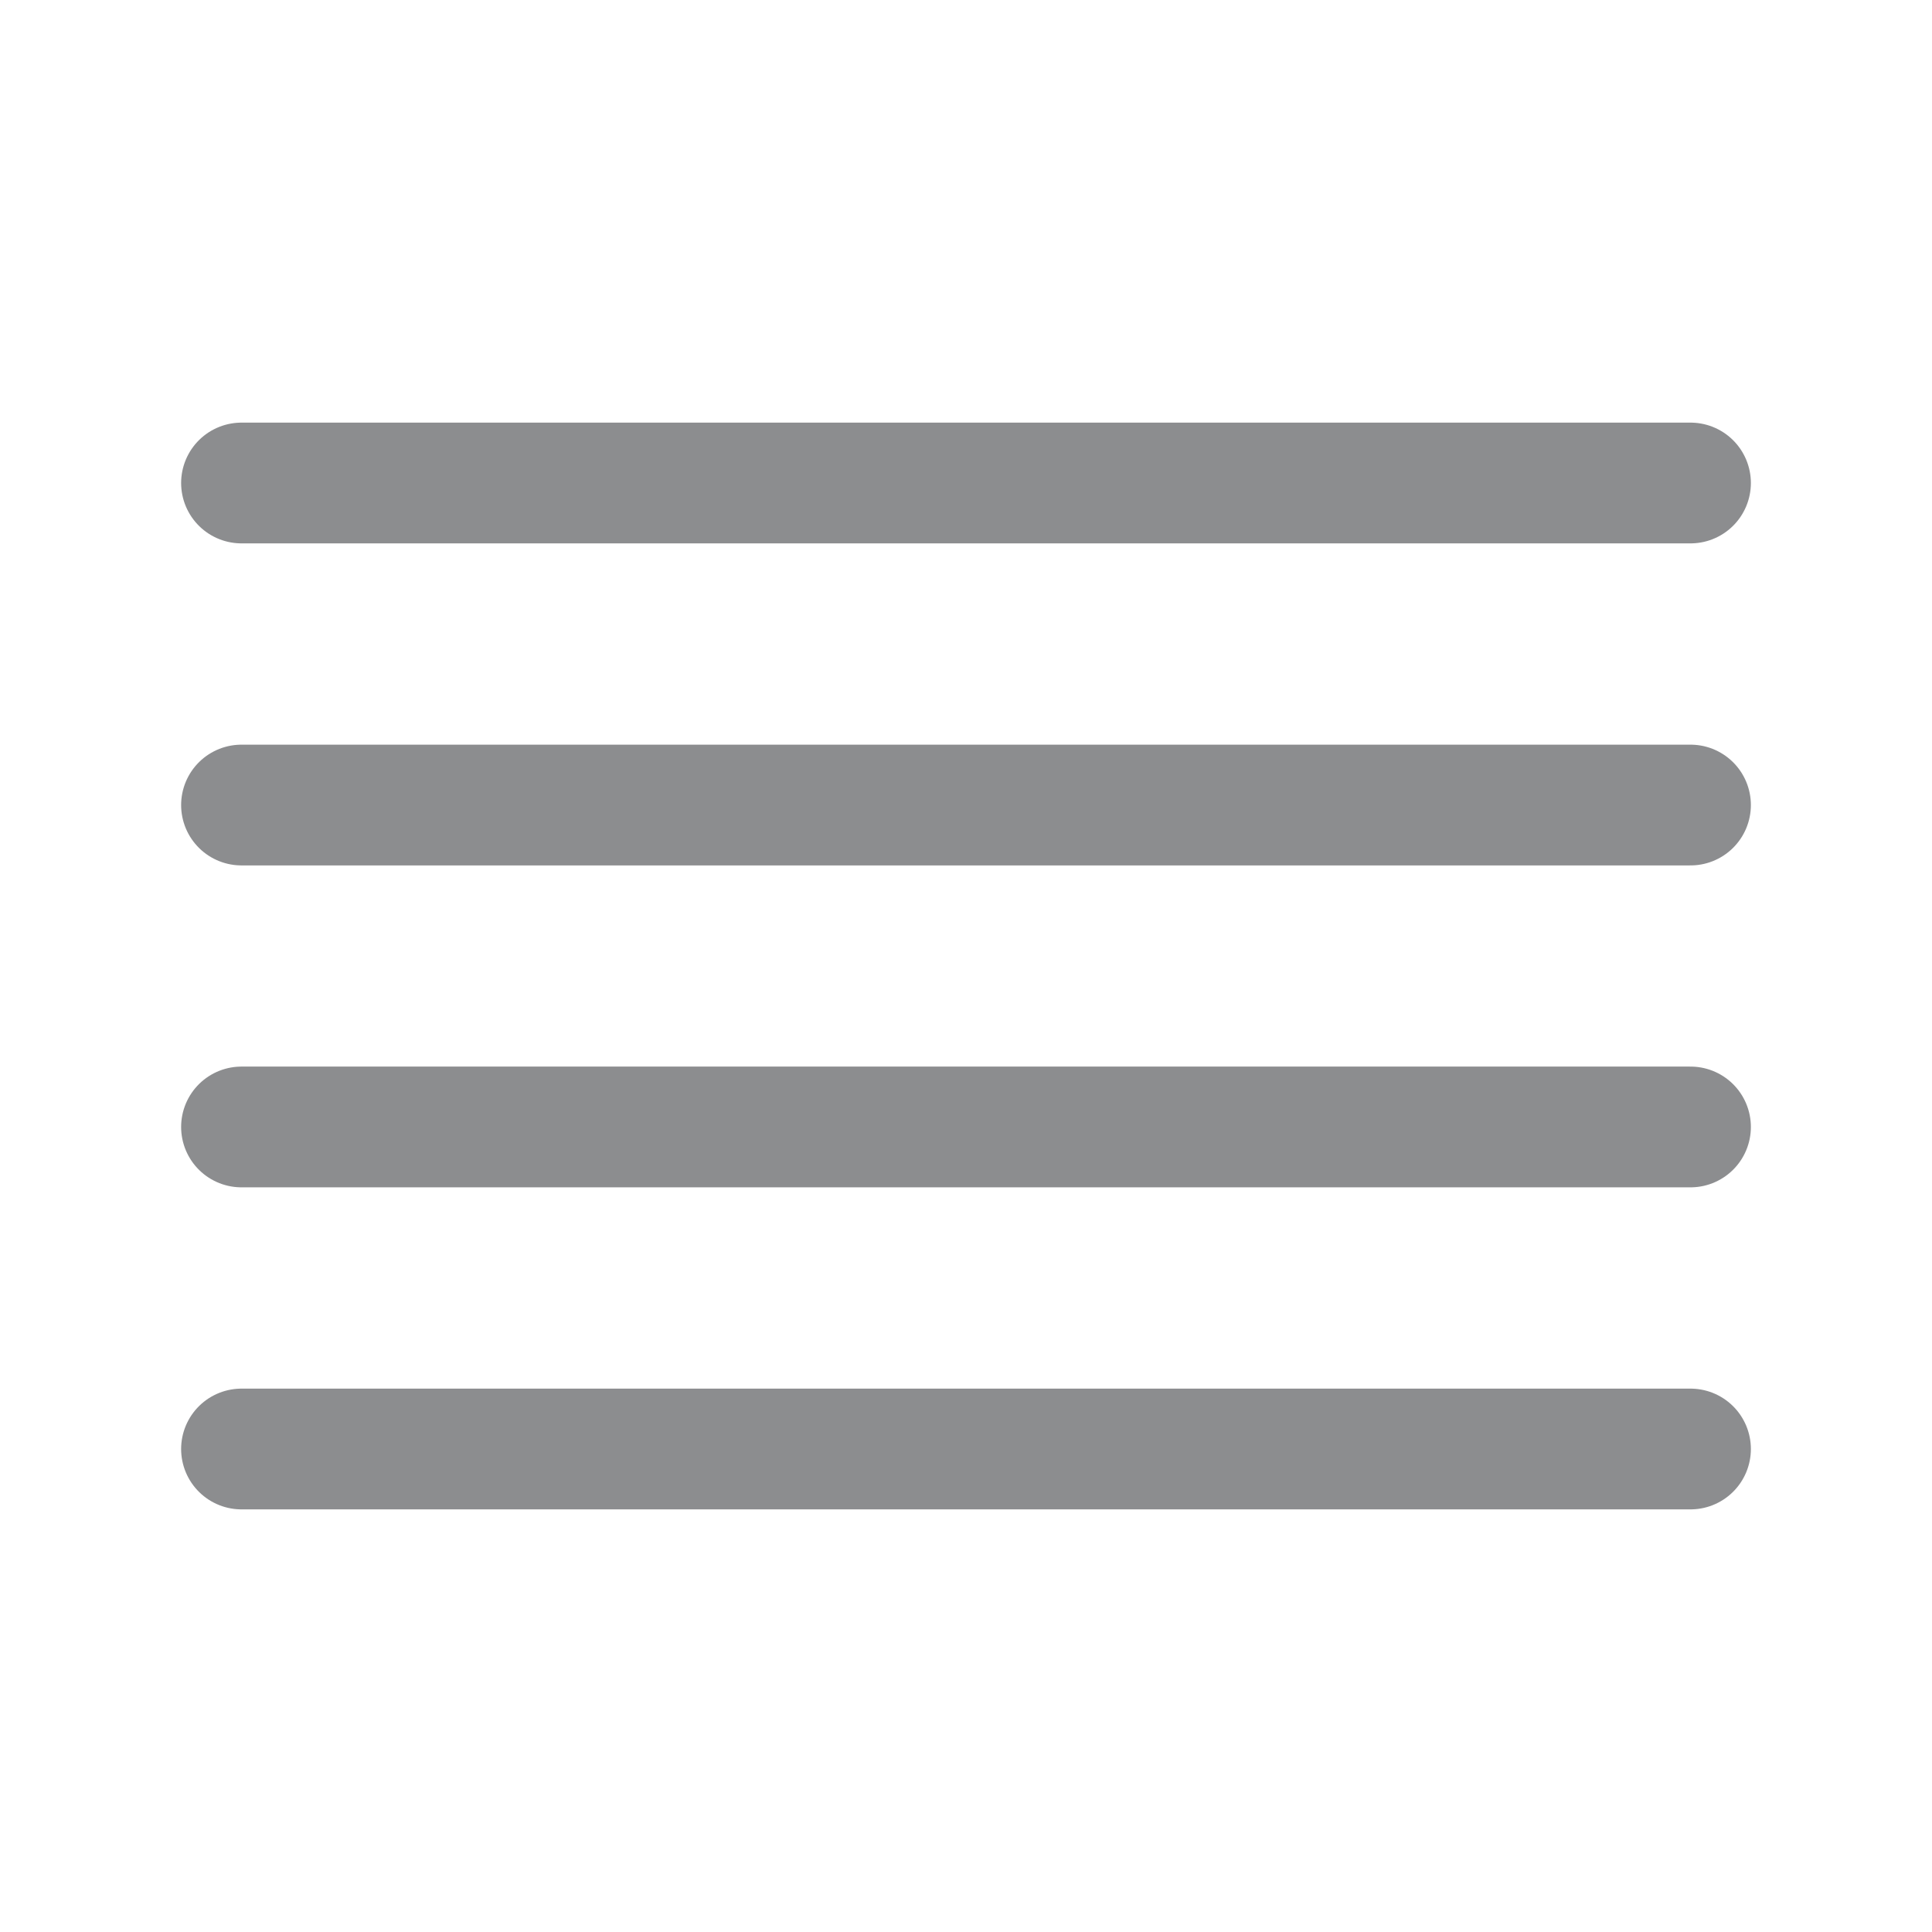
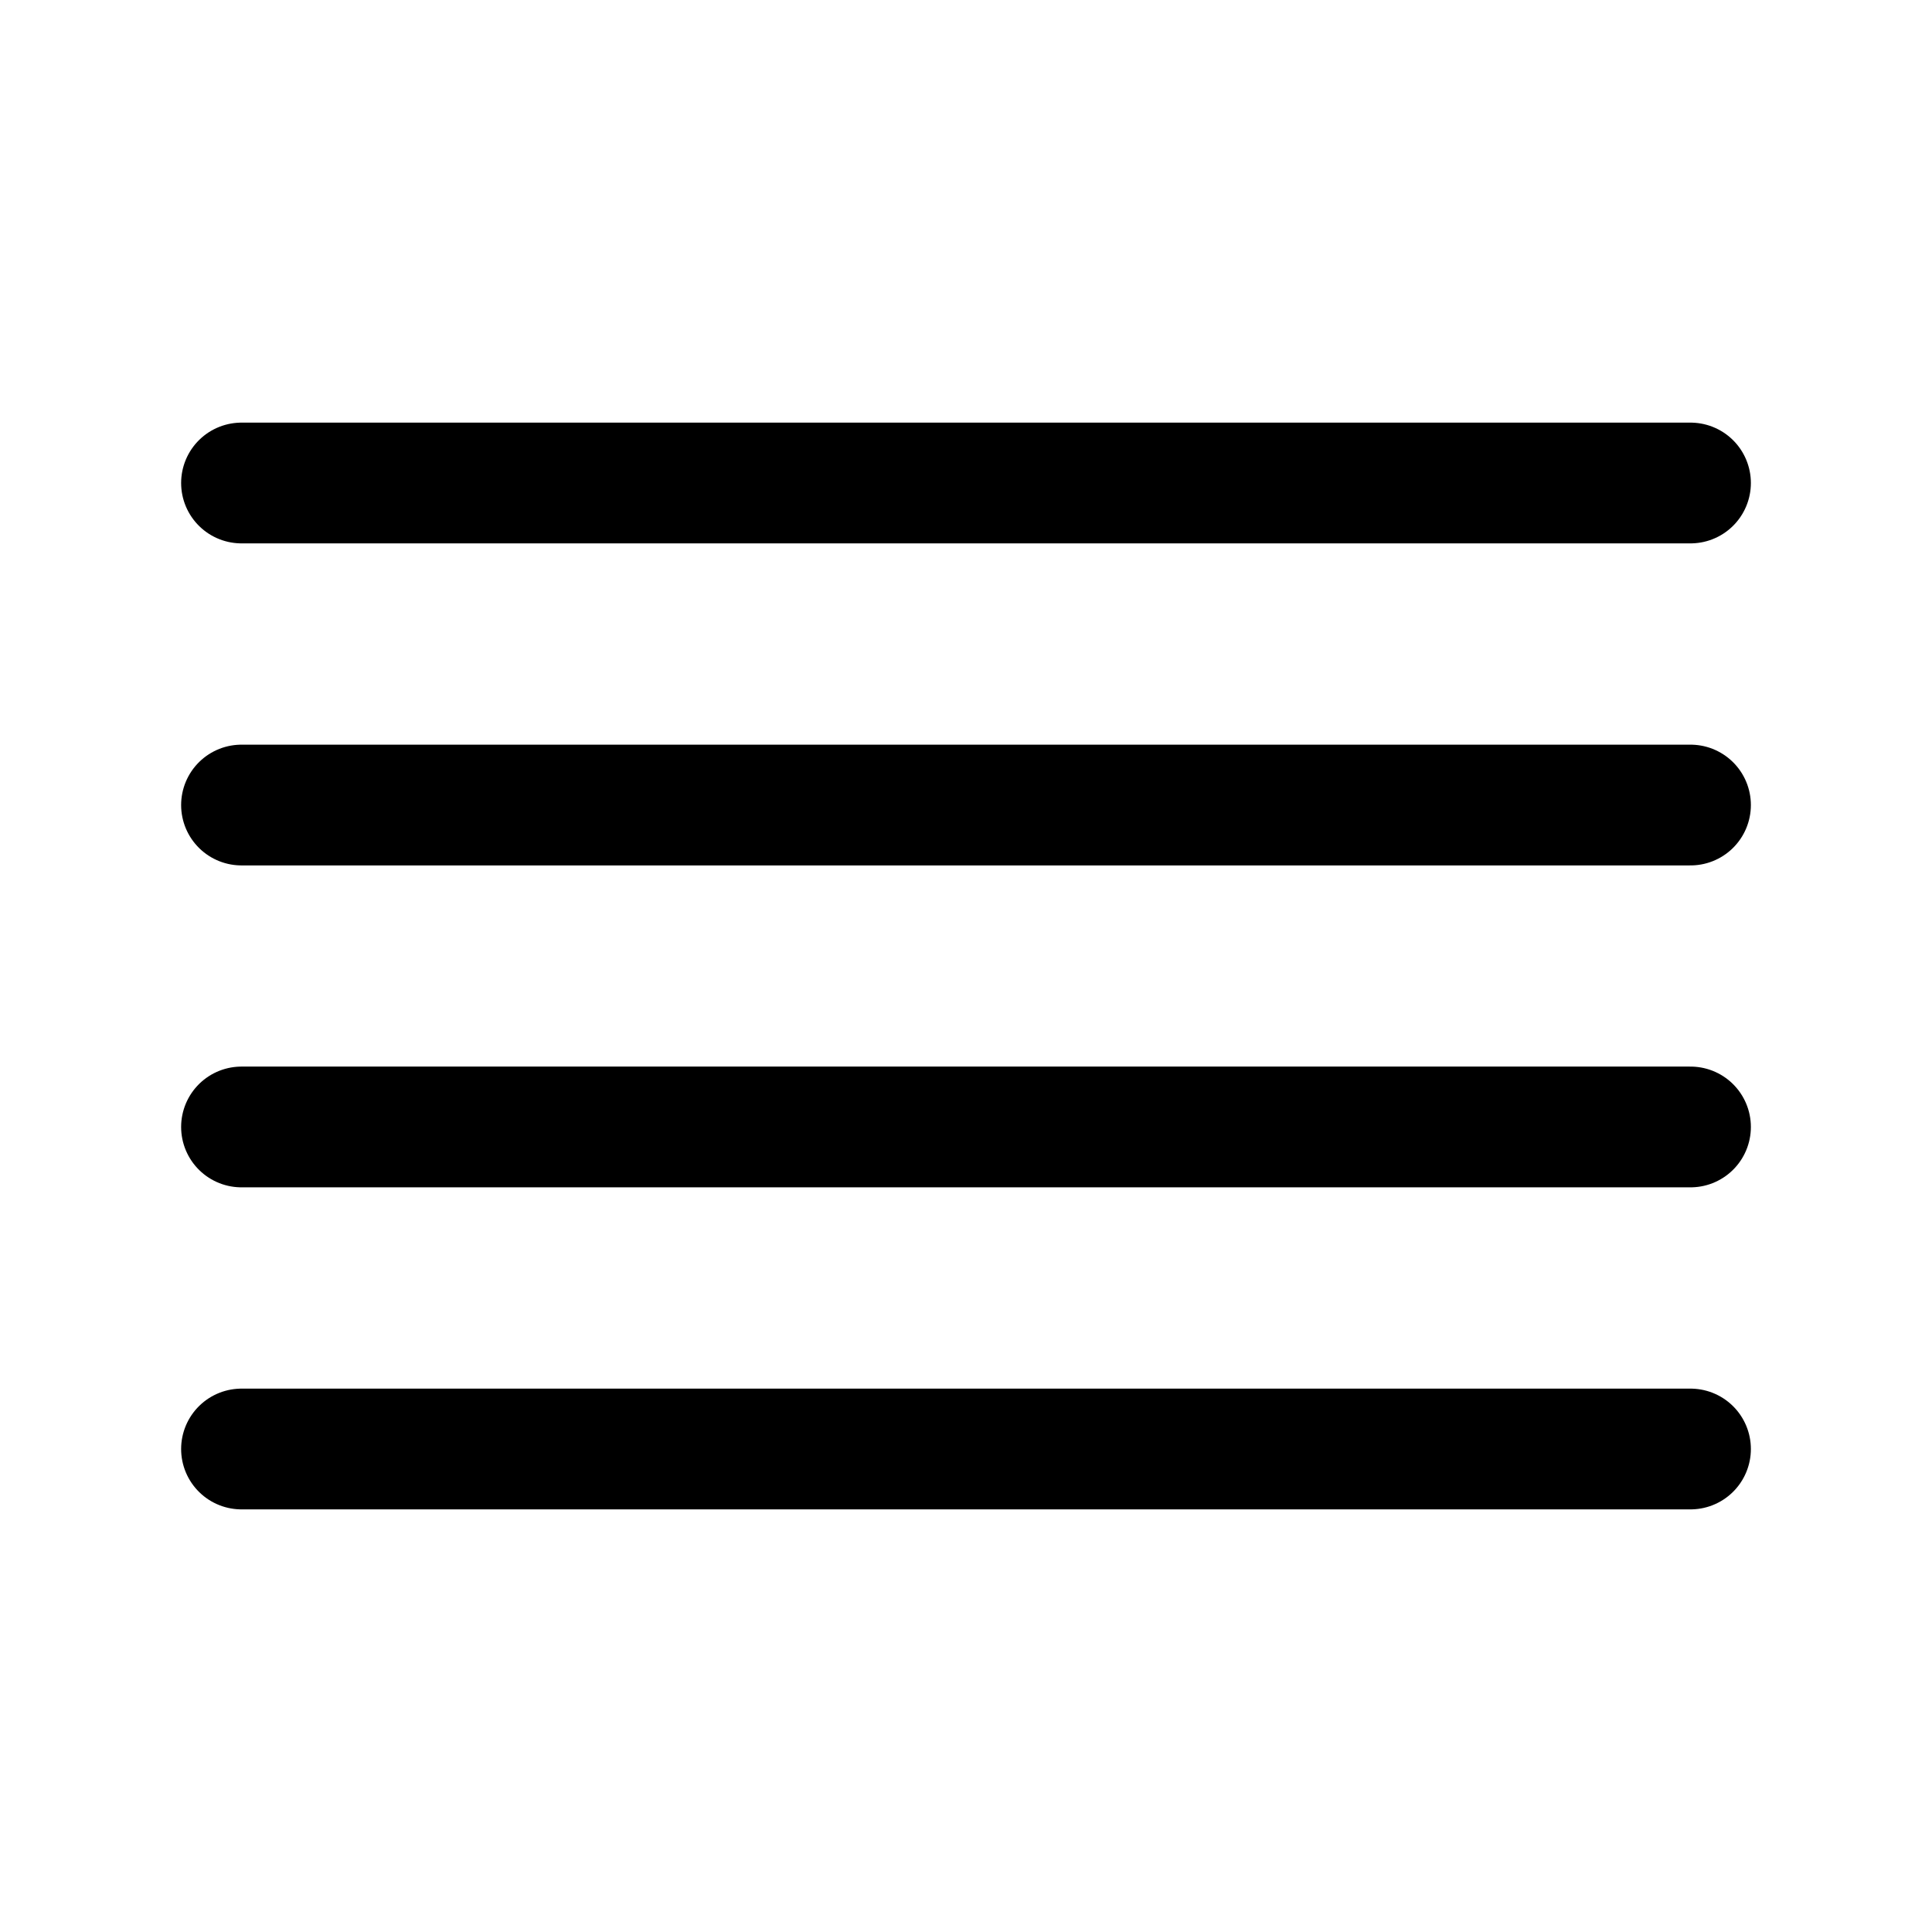
<svg xmlns="http://www.w3.org/2000/svg" width="16" height="16" viewBox="0 0 16 16" fill="none">
-   <path d="M14 6.667H2M14 12H2M14 4H2M14 9.333H2" stroke="#8C8D8F" stroke-linecap="round" stroke-linejoin="round" />
+   <path d="M14 6.667H2M14 12H2M14 4H2M14 9.333H2" stroke="currentColor" stroke-linecap="round" stroke-linejoin="round" />
</svg>
